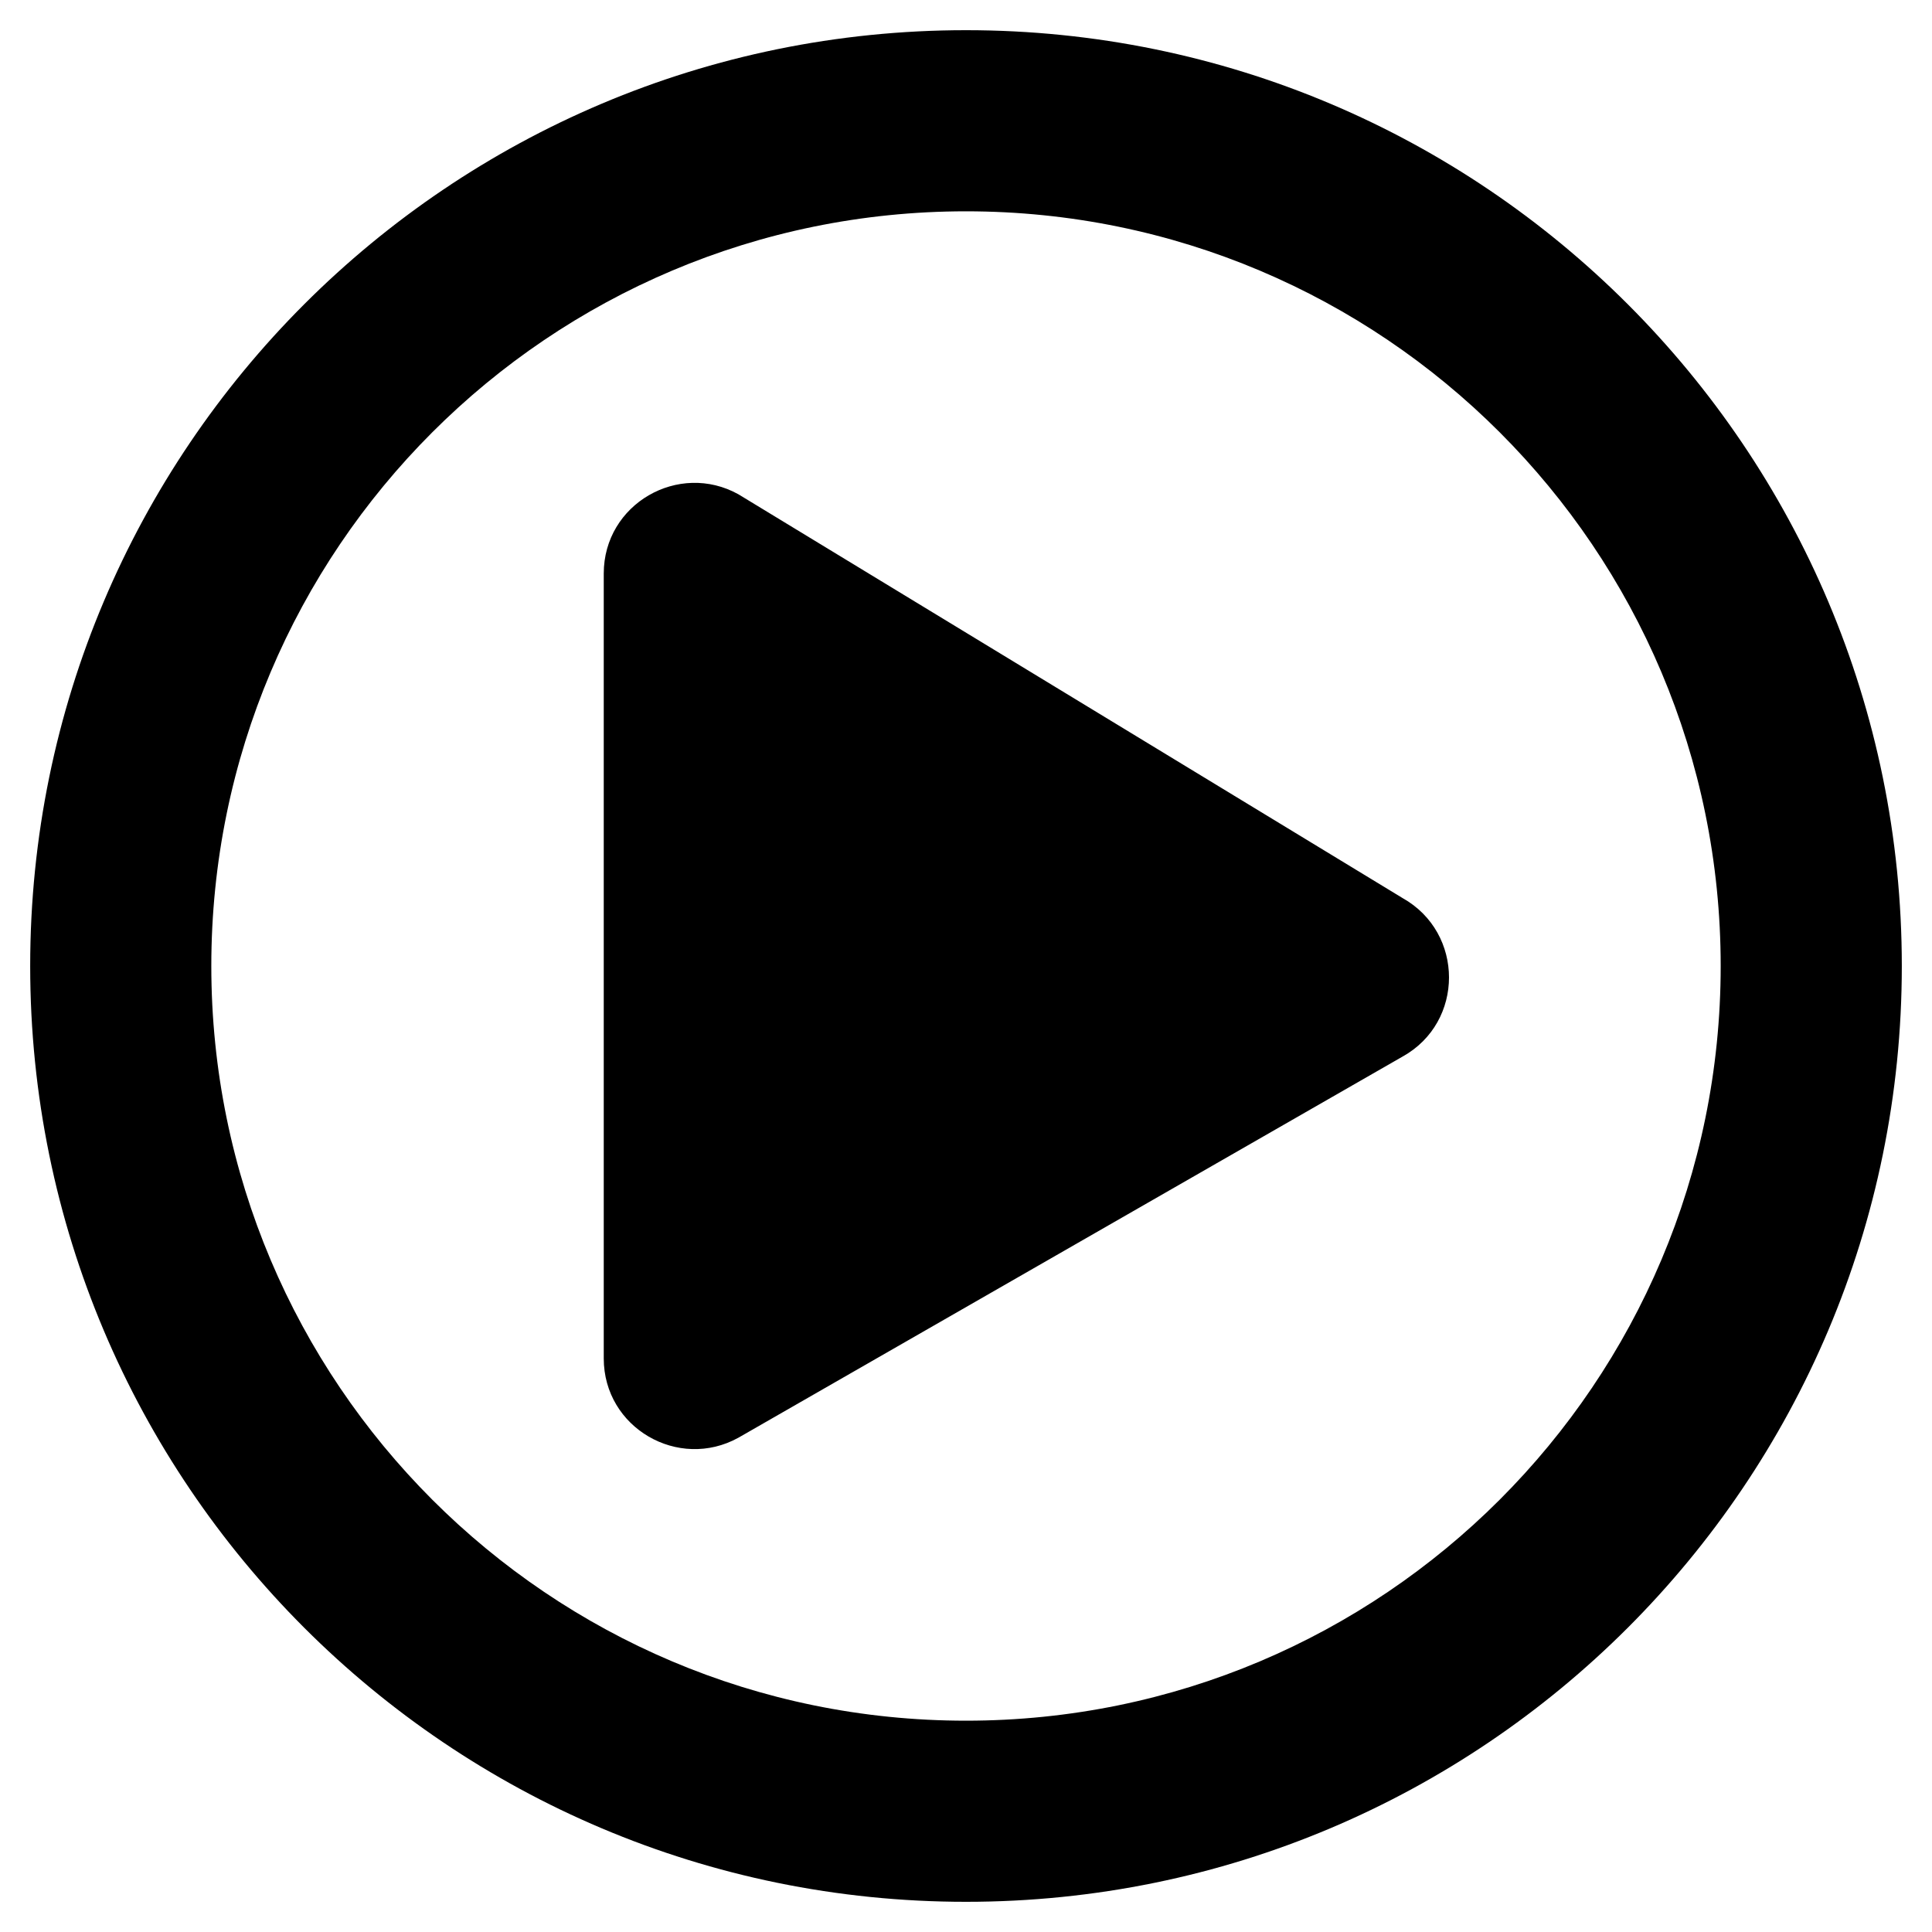
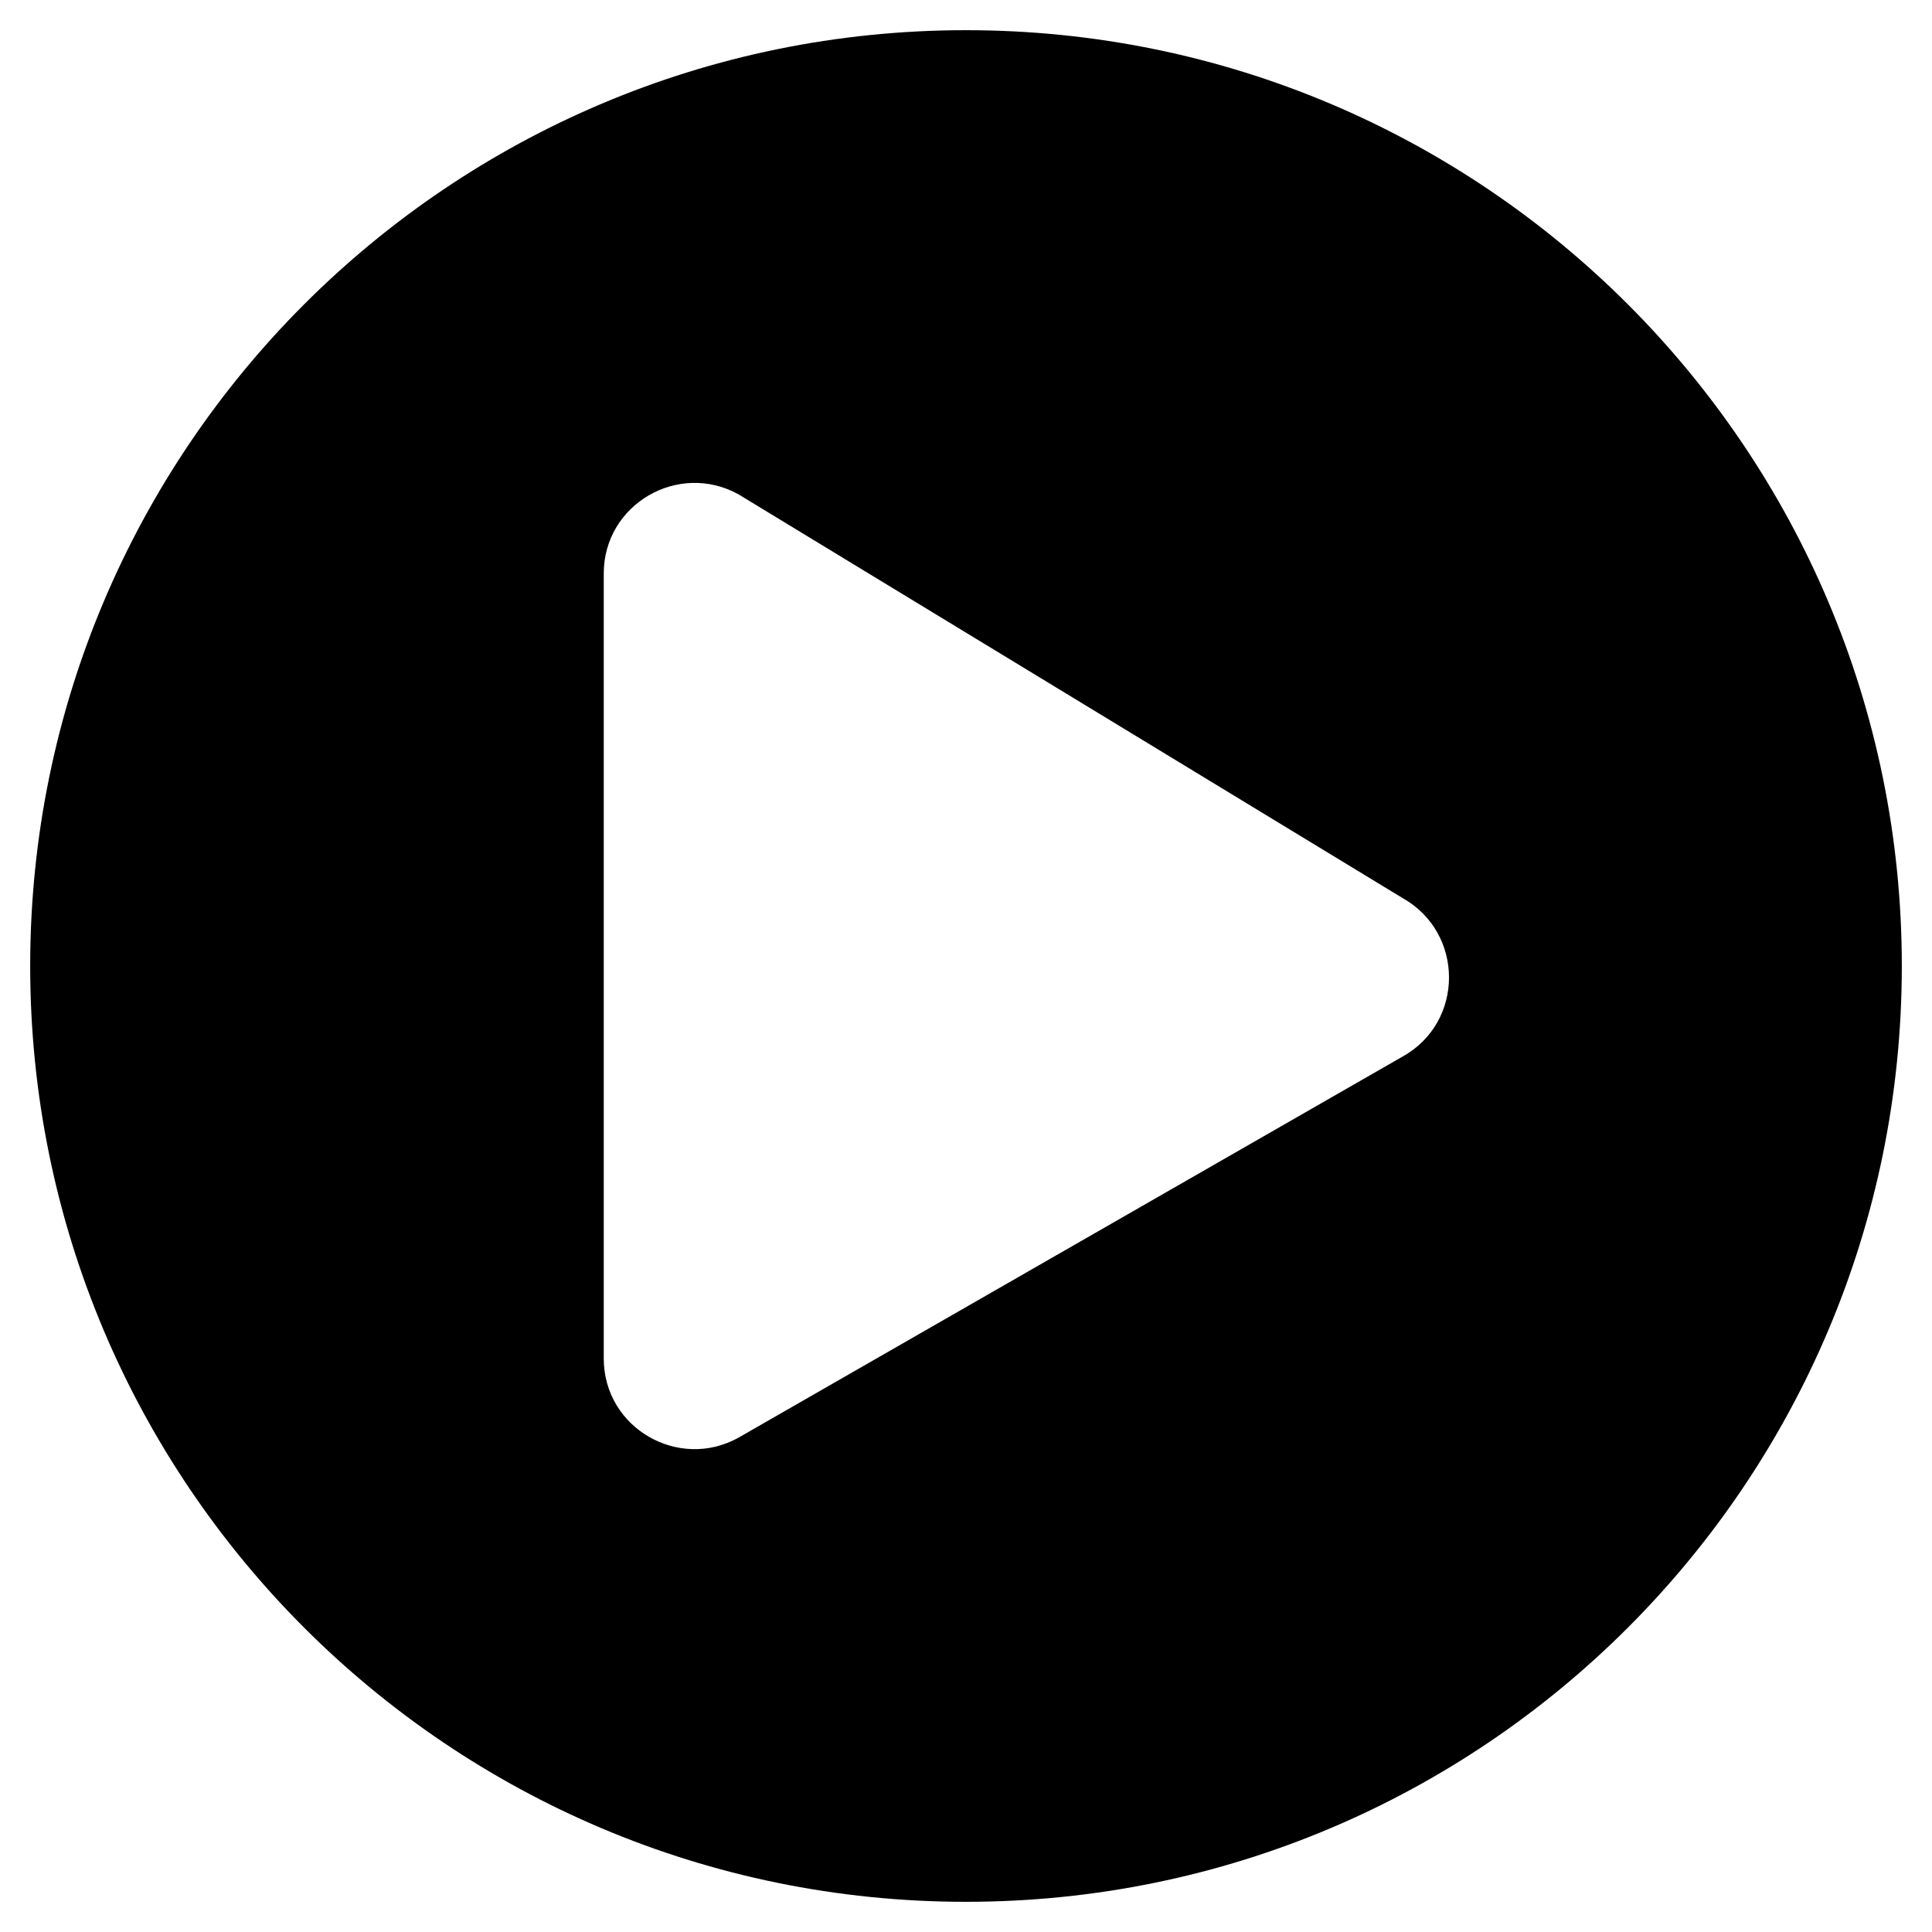
<svg xmlns="http://www.w3.org/2000/svg" viewBox="0 0 512 512">
-   <path d="M371.7 238l-176-107c-15.8-8.8-35.7 2.5-35.7 21v208c0 18.4 19.8 29.8 35.7 21l176-101c16.4-9.1 16.4-32.8 0-42zM504 256C504 119 393 8 256 8S8 119 8 256s111 248 248 248 248-111 248-248zm-448 0c0-110.5 89.5-200 200-200s200 89.5 200 200-89.5 200-200 200S56 366.5 56 256z" />
+   <path d="M256 8C119 8 8 119 8 256s111 248 248 248 248-111 248-248S393 8 256 8zm115.7 272l-176 101c-15.8 8.8-35.7-2.5-35.7-21V152c0-18.4 19.8-29.8 35.7-21l176 107c16.4 9.2 16.4 32.9 0 42z" />
</svg>
